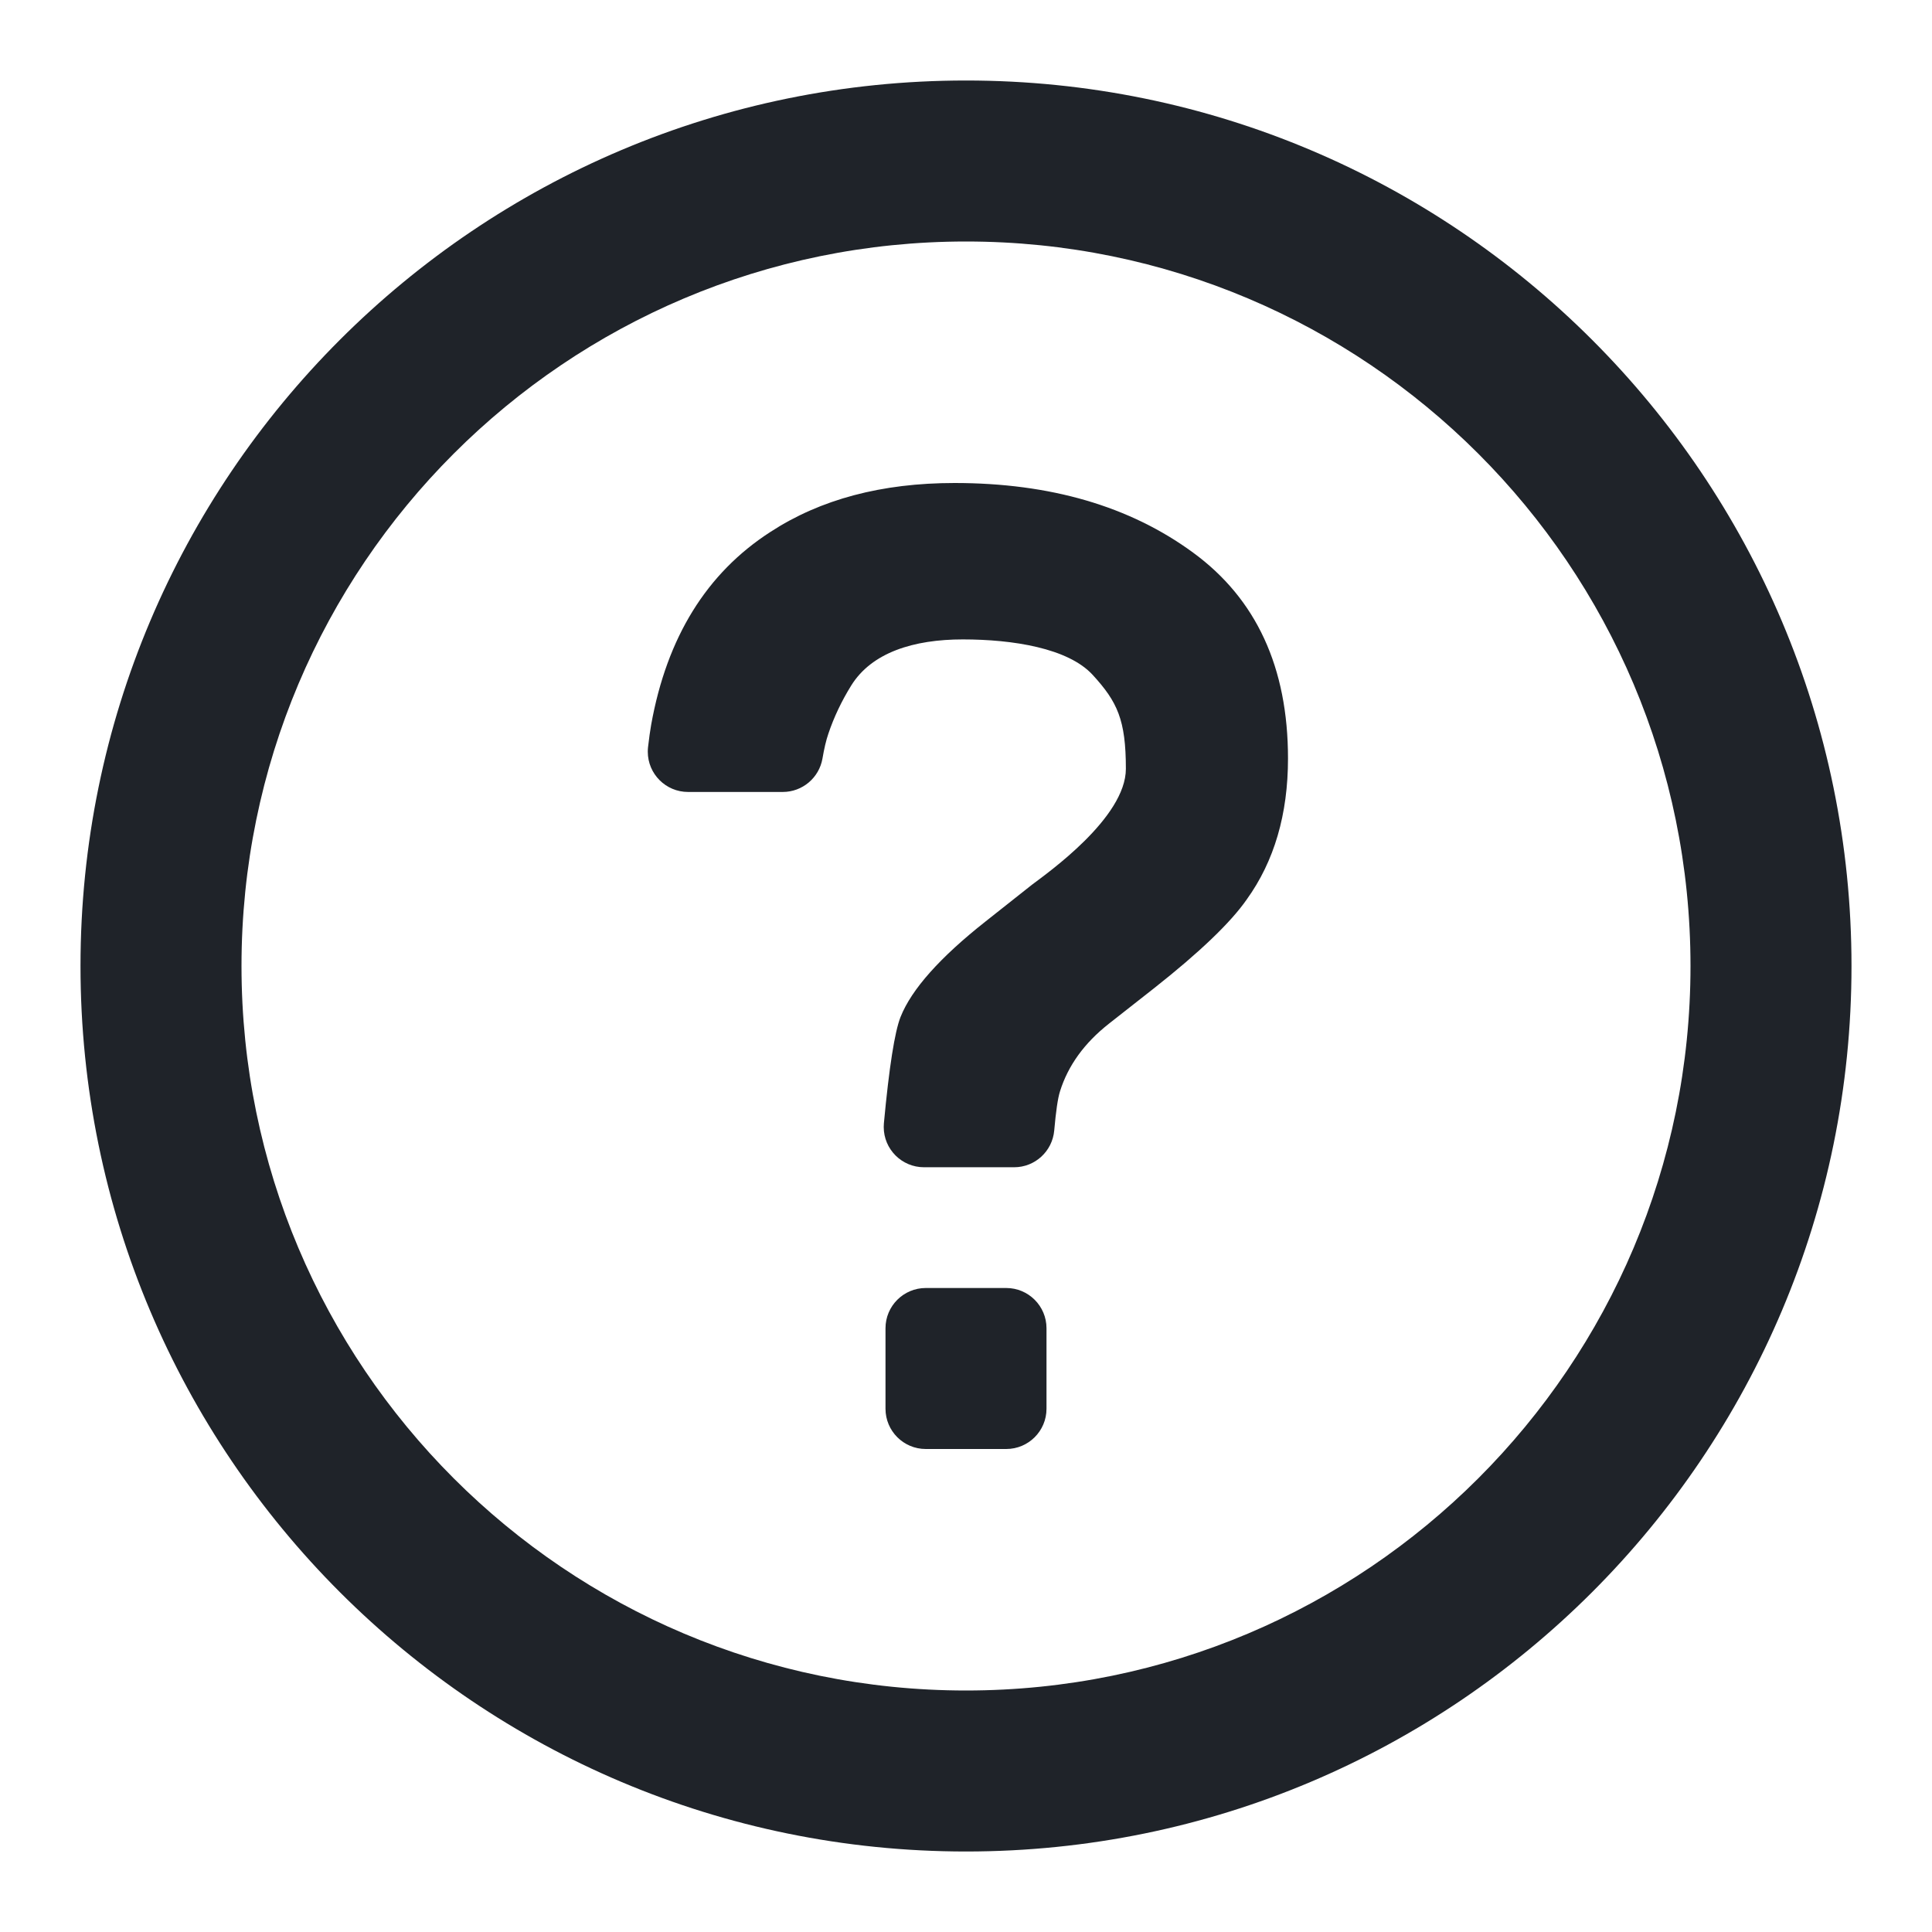
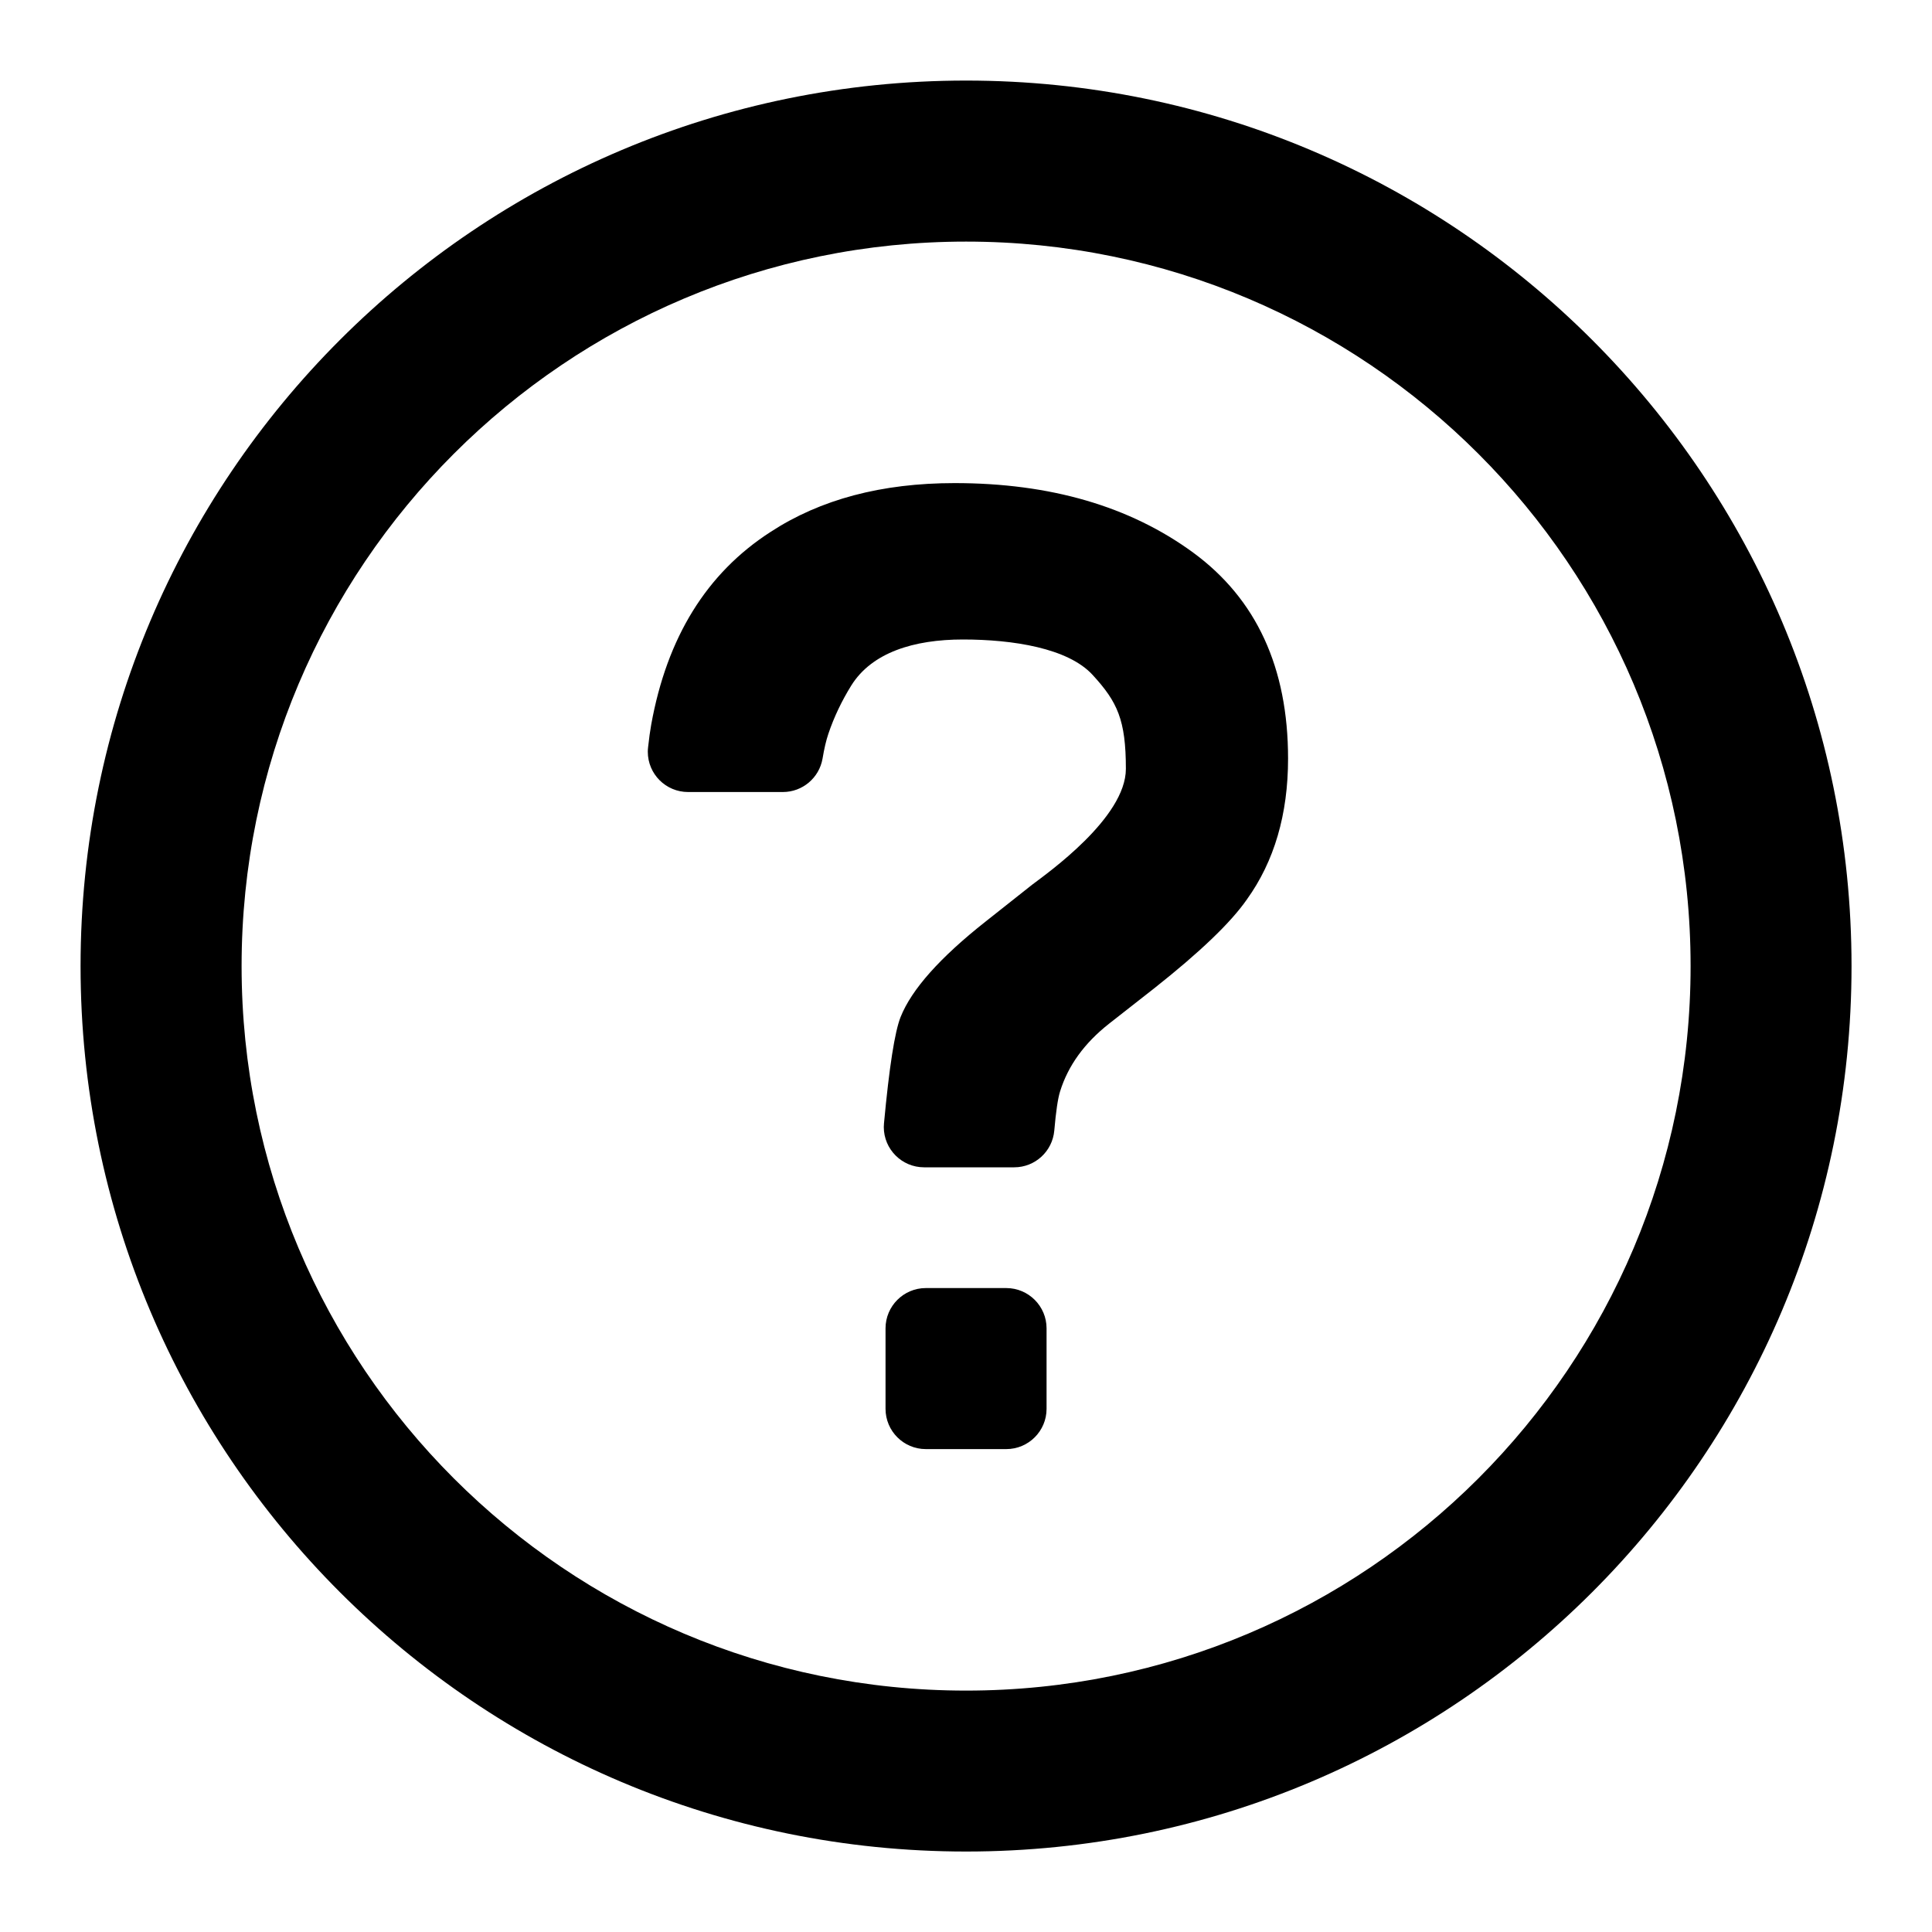
- <svg xmlns="http://www.w3.org/2000/svg" width="24" height="24" viewBox="0 0 24 24" fill="none">
-   <path fill-rule="evenodd" clip-rule="evenodd" d="M12 21C16.971 21 21 16.971 21 12C21 7.029 16.971 3 12 3C7.029 3 3 7.029 3 12C3 16.971 7.029 21 12 21ZM12 23C5.925 23 1 18.075 1 12C1 5.925 5.925 1 12 1C18.075 1 23 5.925 23 12C23 18.075 18.075 23 12 23ZM11.5 16H12.5C12.776 16 13 16.224 13 16.5V17.5C13 17.776 12.776 18 12.5 18H11.5C11.224 18 11 17.776 11 17.5V16.5C11 16.224 11.224 16 11.5 16ZM8.05 9.282C8.063 9.17 8.076 9.077 8.089 9.003C8.284 7.917 8.778 7.119 9.57 6.608C10.191 6.203 10.953 6 11.858 6C13.047 6 14.034 6.288 14.82 6.864C15.607 7.439 16 8.292 16 9.422C16 10.115 15.829 10.699 15.487 11.174C15.287 11.461 14.903 11.829 14.335 12.277L13.775 12.717C13.47 12.957 13.268 13.237 13.168 13.556C13.14 13.644 13.117 13.806 13.096 14.043C13.073 14.302 12.857 14.5 12.598 14.5H11.478C11.202 14.5 10.978 14.276 10.978 14C10.978 13.985 10.979 13.969 10.98 13.954C11.045 13.258 11.114 12.818 11.187 12.633C11.324 12.289 11.677 11.893 12.245 11.445L12.82 10.99C13.01 10.846 13.986 10.159 13.986 9.55C13.986 8.942 13.88 8.718 13.574 8.384C13.269 8.051 12.581 7.943 11.96 7.943C11.35 7.943 10.829 8.105 10.574 8.516C10.456 8.706 10.359 8.909 10.29 9.115C10.262 9.197 10.238 9.299 10.217 9.423C10.175 9.663 9.967 9.838 9.724 9.838H8.547C8.271 9.838 8.047 9.614 8.047 9.338C8.047 9.319 8.048 9.3 8.05 9.282Z" fill="#1F2329" />
+ <svg xmlns="http://www.w3.org/2000/svg" width="20" height="20" viewBox="0 0 20 20">
+   <path fill-rule="evenodd" clip-rule="evenodd" d="M10.001 17.501C14.143 17.501 17.501 14.143 17.501 10.001C17.501 5.859 14.143 2.501 10.001 2.501C5.859 2.501 2.501 5.859 2.501 10.001C2.501 14.143 5.859 17.501 10.001 17.501ZM10.001 19.167C4.938 19.167 0.834 15.063 0.834 10.001C0.834 4.938 4.938 0.834 10.001 0.834C15.063 0.834 19.167 4.938 19.167 10.001C19.167 15.063 15.063 19.167 10.001 19.167ZM9.584 13.334H10.417C10.647 13.334 10.834 13.521 10.834 13.751V14.584C10.834 14.814 10.647 15.001 10.417 15.001H9.584C9.354 15.001 9.167 14.814 9.167 14.584V13.751C9.167 13.521 9.354 13.334 9.584 13.334ZM6.709 7.735C6.719 7.642 6.73 7.565 6.741 7.503C6.904 6.598 7.315 5.933 7.976 5.507C8.493 5.169 9.128 5.001 9.882 5.001C10.873 5.001 11.696 5.241 12.351 5.72C13.006 6.2 13.334 6.911 13.334 7.853C13.334 8.43 13.191 8.917 12.907 9.312C12.74 9.552 12.42 9.858 11.947 10.232L11.48 10.598C11.226 10.798 11.057 11.031 10.974 11.298C10.951 11.37 10.931 11.506 10.914 11.703C10.895 11.919 10.715 12.084 10.499 12.084H9.566C9.336 12.084 9.149 11.897 9.149 11.667C9.149 11.655 9.15 11.642 9.151 11.629C9.205 11.049 9.262 10.682 9.323 10.528C9.437 10.242 9.731 9.912 10.204 9.539L10.684 9.159C10.842 9.039 11.655 8.466 11.655 7.959C11.655 7.452 11.567 7.266 11.312 6.988C11.058 6.709 10.485 6.62 9.968 6.62C9.459 6.62 9.025 6.755 8.812 7.097C8.714 7.255 8.633 7.424 8.575 7.597C8.552 7.665 8.532 7.75 8.515 7.853C8.48 8.053 8.307 8.199 8.104 8.199H7.123C6.893 8.199 6.706 8.013 6.706 7.782C6.706 7.767 6.707 7.751 6.709 7.735Z" />
</svg>
